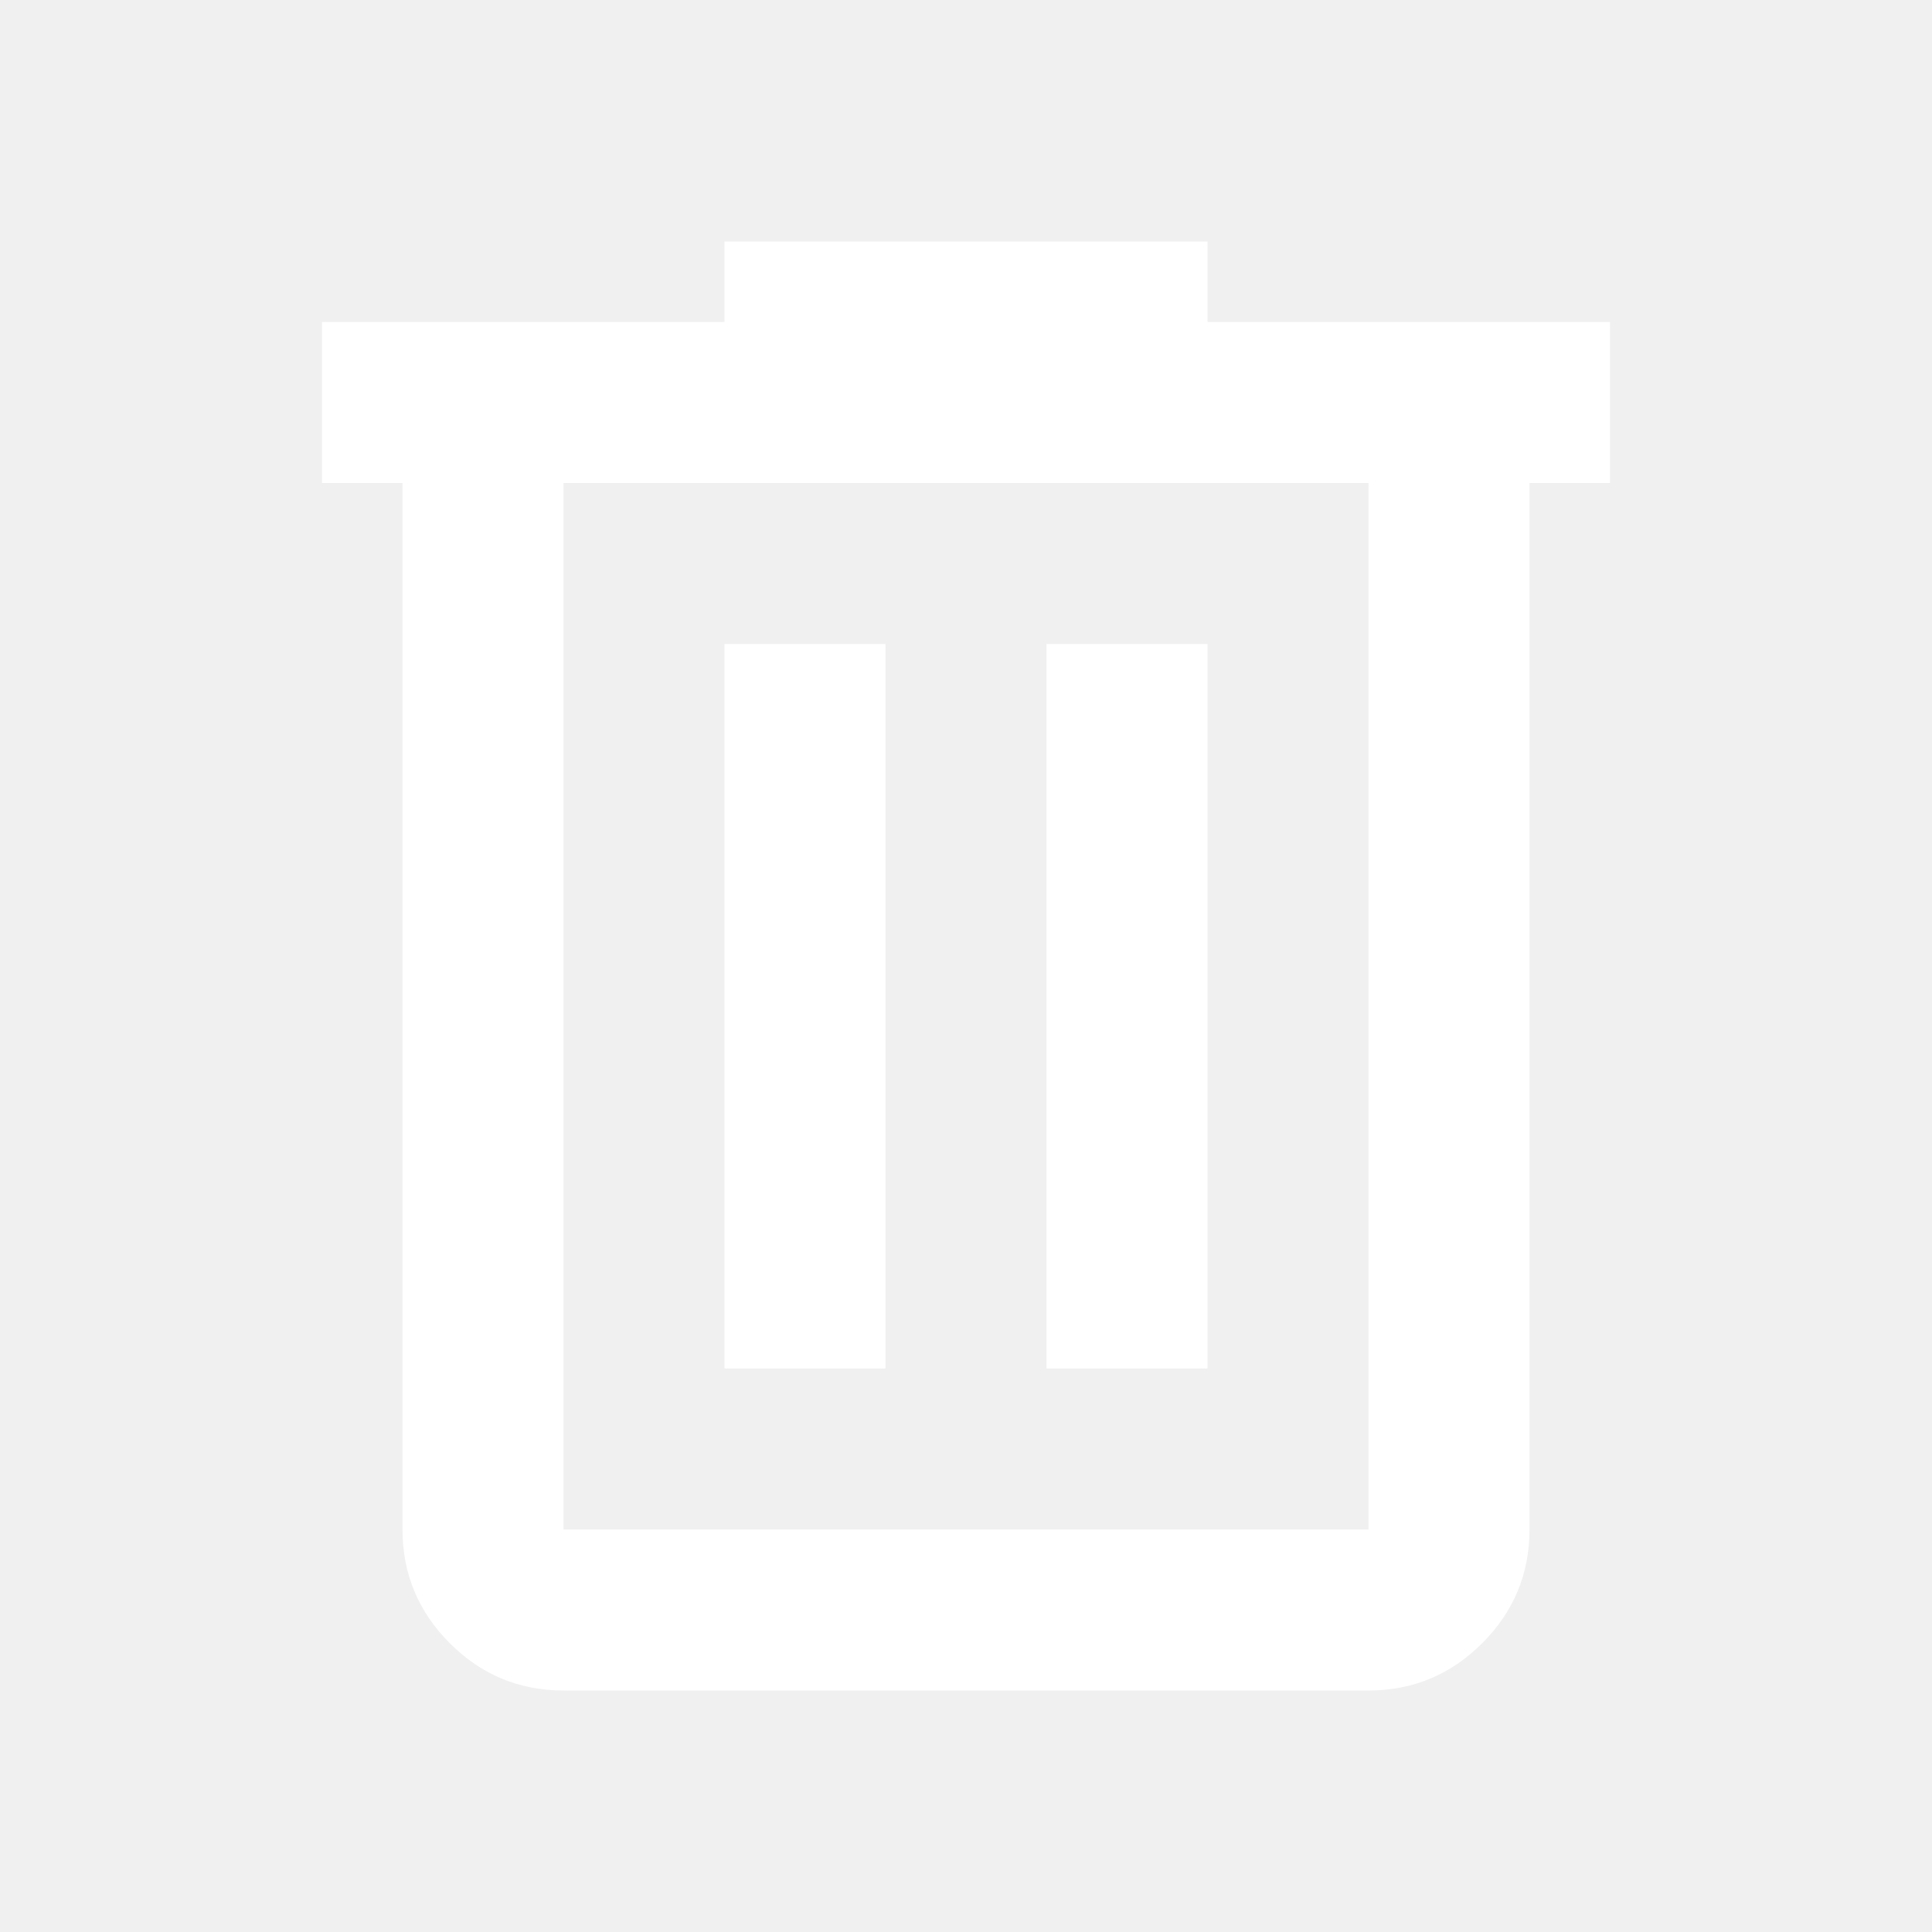
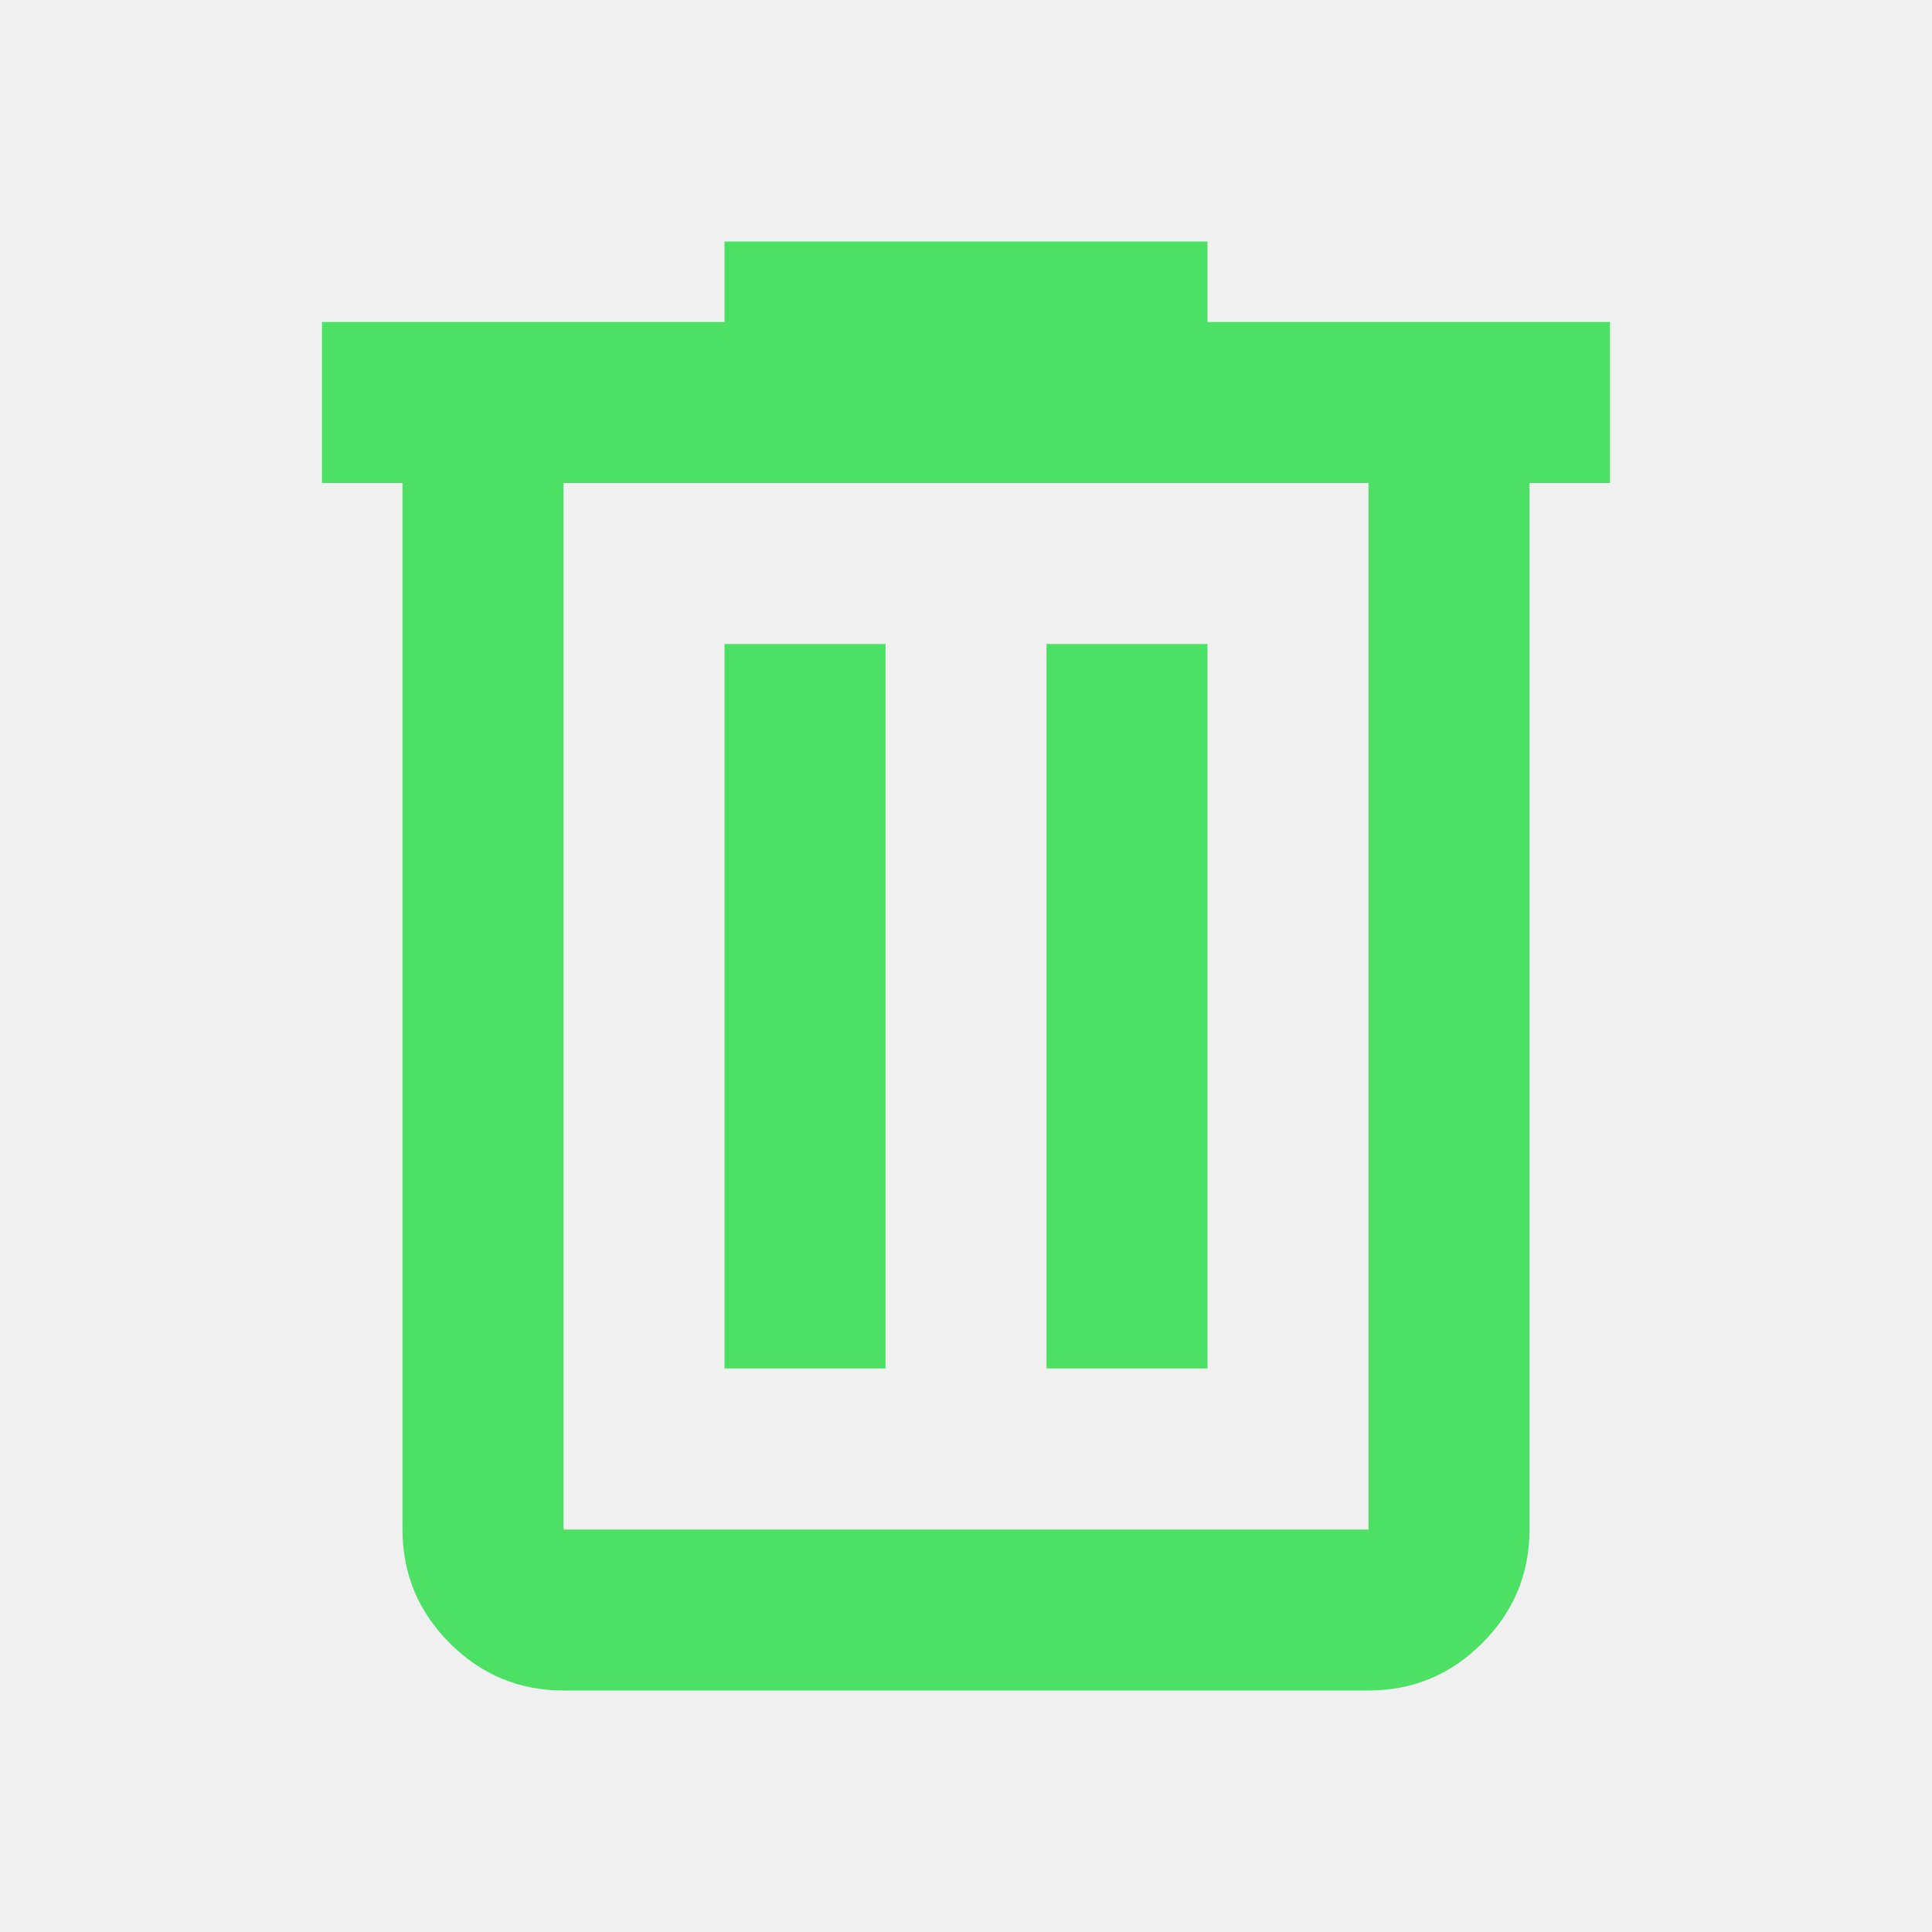
<svg xmlns="http://www.w3.org/2000/svg" height="24" viewBox="0 -960 960 960" width="24">
-   <path d="M280-120q-33 0-56.5-23.5T200-200v-520h-40v-80h200v-40h240v40h200v80h-40v520q0 33-23.5 56.5T680-120H280Zm400-600H280v520h400v-520ZM360-280h80v-360h-80v360Zm160 0h80v-360h-80v360ZM280-720v520-520Z" fill="#fff" />
+   <path d="M280-120q-33 0-56.5-23.5T200-200v-520h-40v-80h200v-40h240v40h200v80h-40v520q0 33-23.5 56.5T680-120H280Zm400-600H280v520h400v-520ZM360-280h80v-360h-80v360Zm160 0h80v-360h-80v360ZM280-720v520-520Z" fill="#4CE165" />
</svg>
